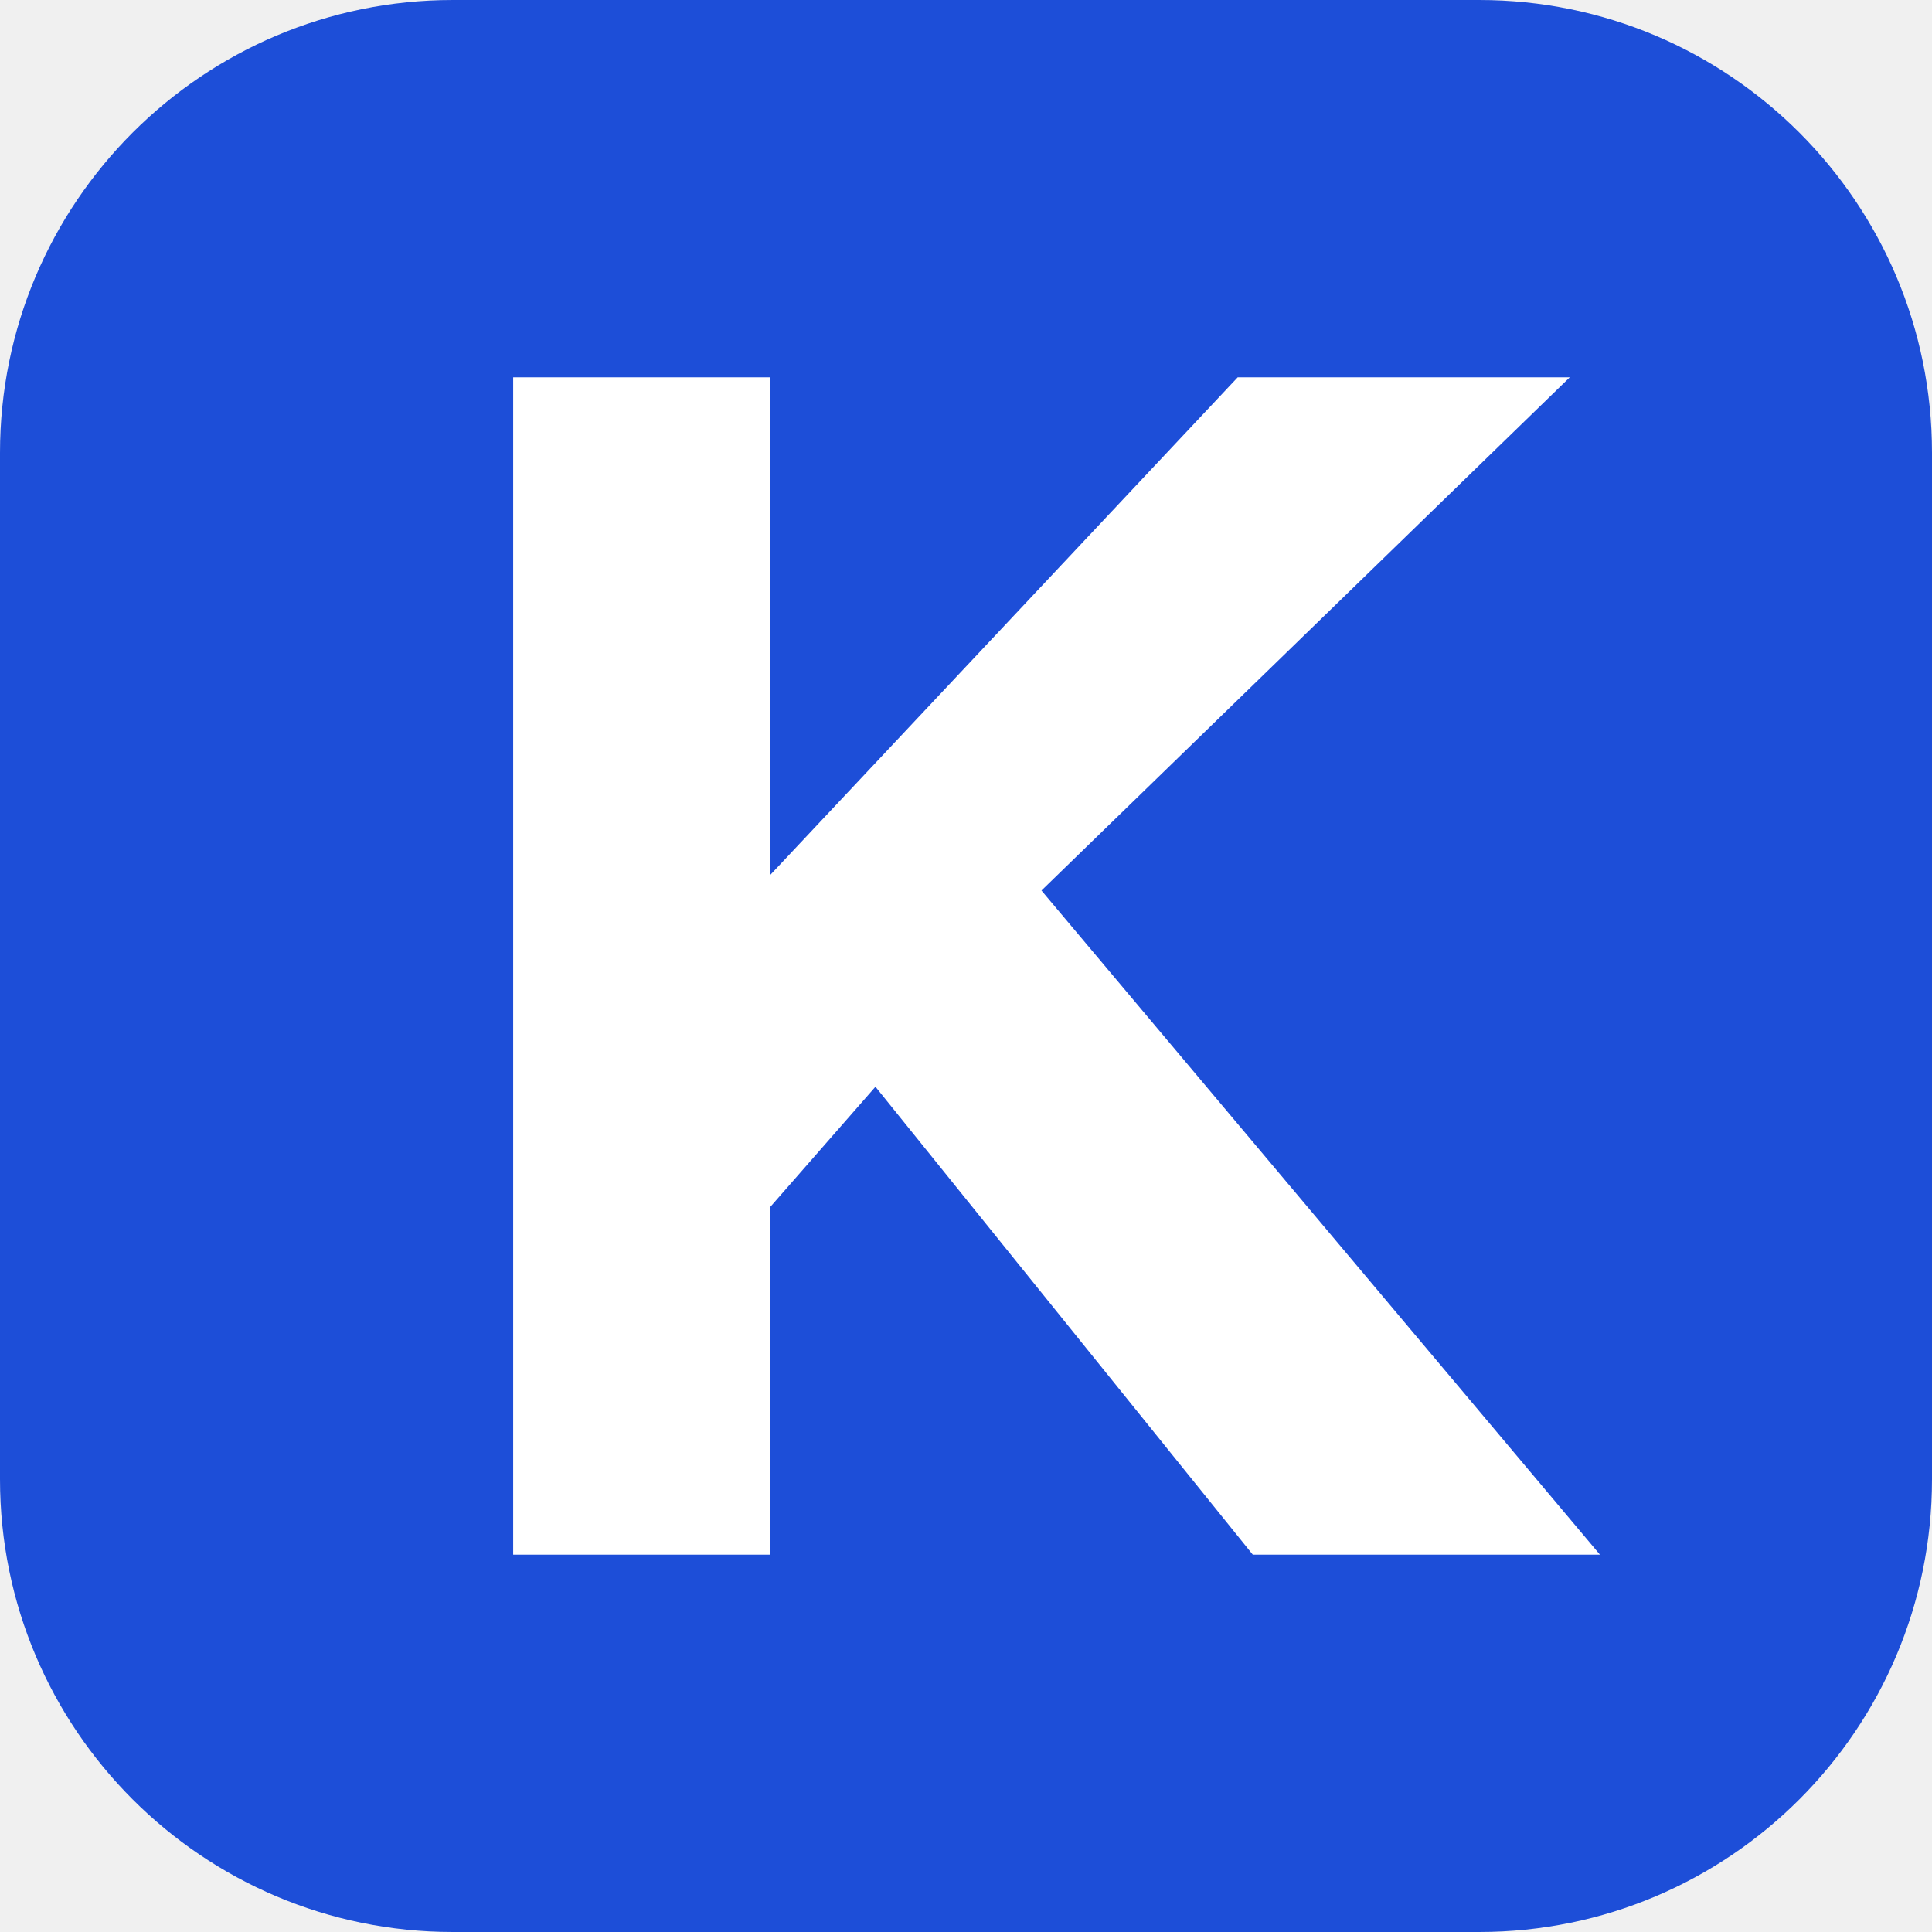
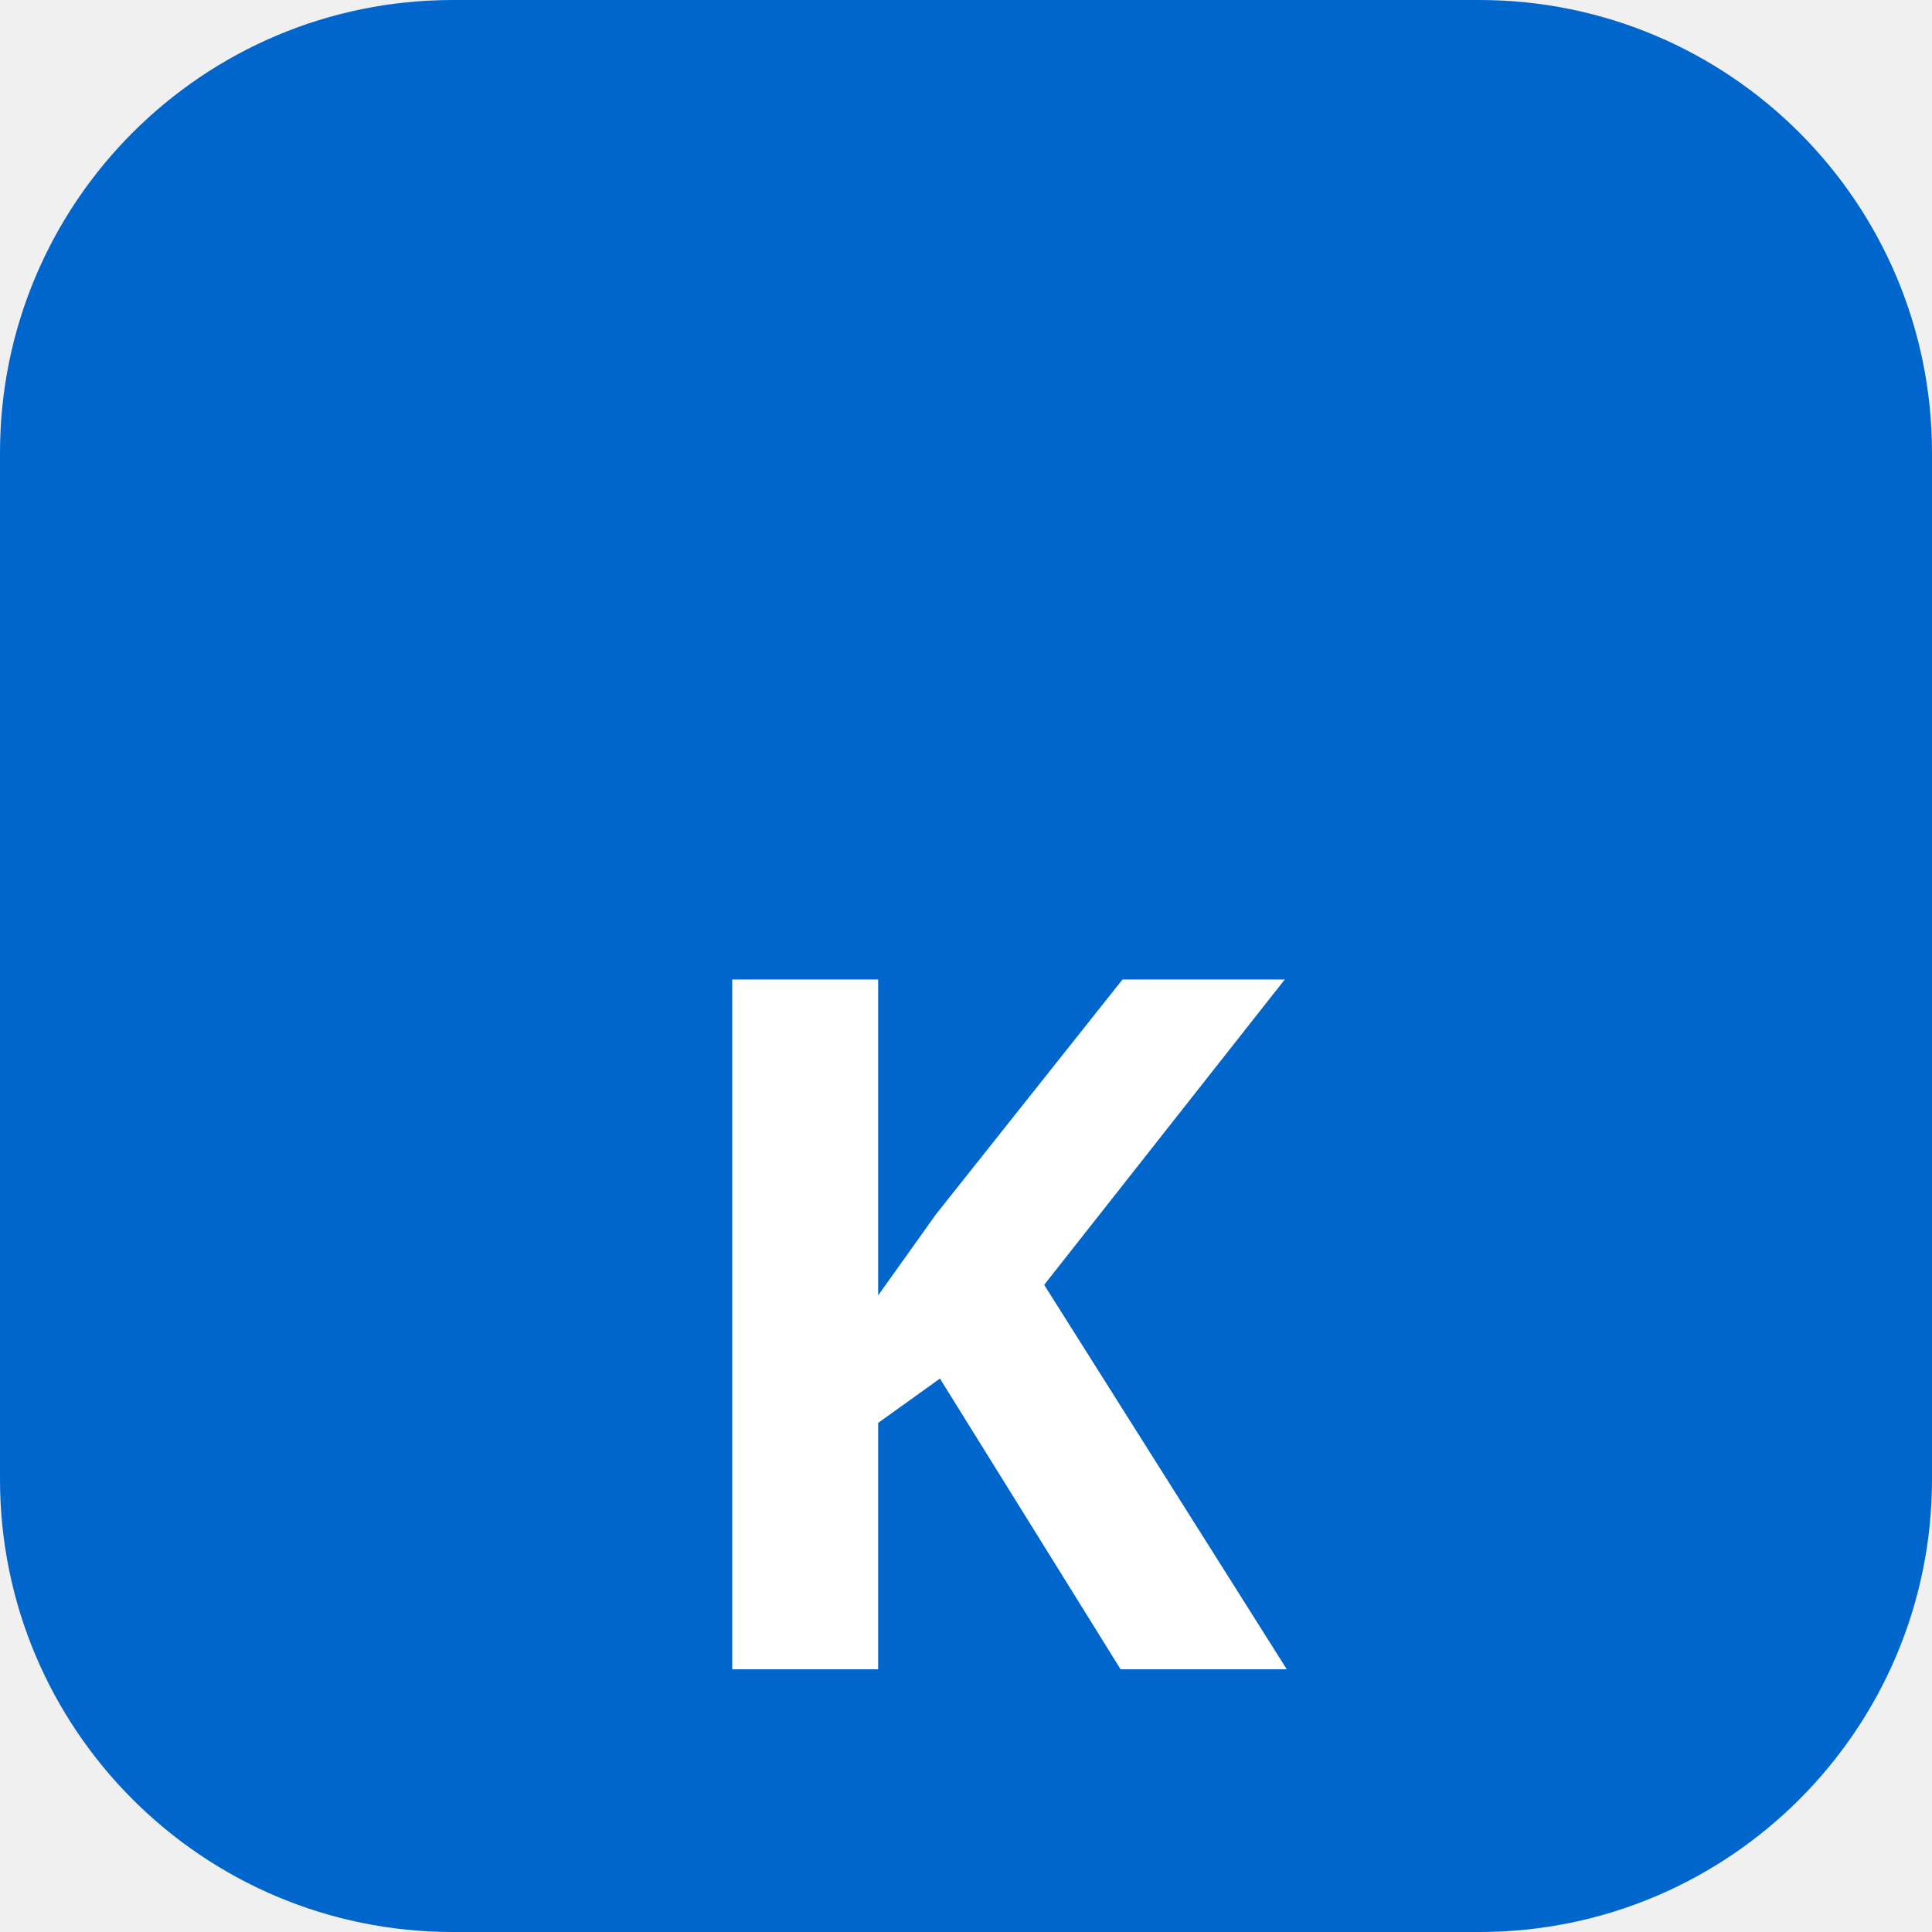
- <svg xmlns="http://www.w3.org/2000/svg" viewBox="0 0 128 128">
-   <rect width="128" height="128" rx="30" fill="#1d4ed8" />
-   <path d="M34 25h17v33l31-33h22L69 59l37 44H83L58 72l-7 8v23H34z" fill="#fff" />
+ <svg xmlns="http://www.w3.org/2000/svg" viewBox="0 0 192 192">
+   <rect width="192" height="192" fill="#0066CC" rx="45" />
+   <text x="96" y="132" font-family="system-ui, sans-serif" font-size="96" font-weight="700" fill="white" text-anchor="middle" dominant-baseline="middle">K</text>
</svg>
